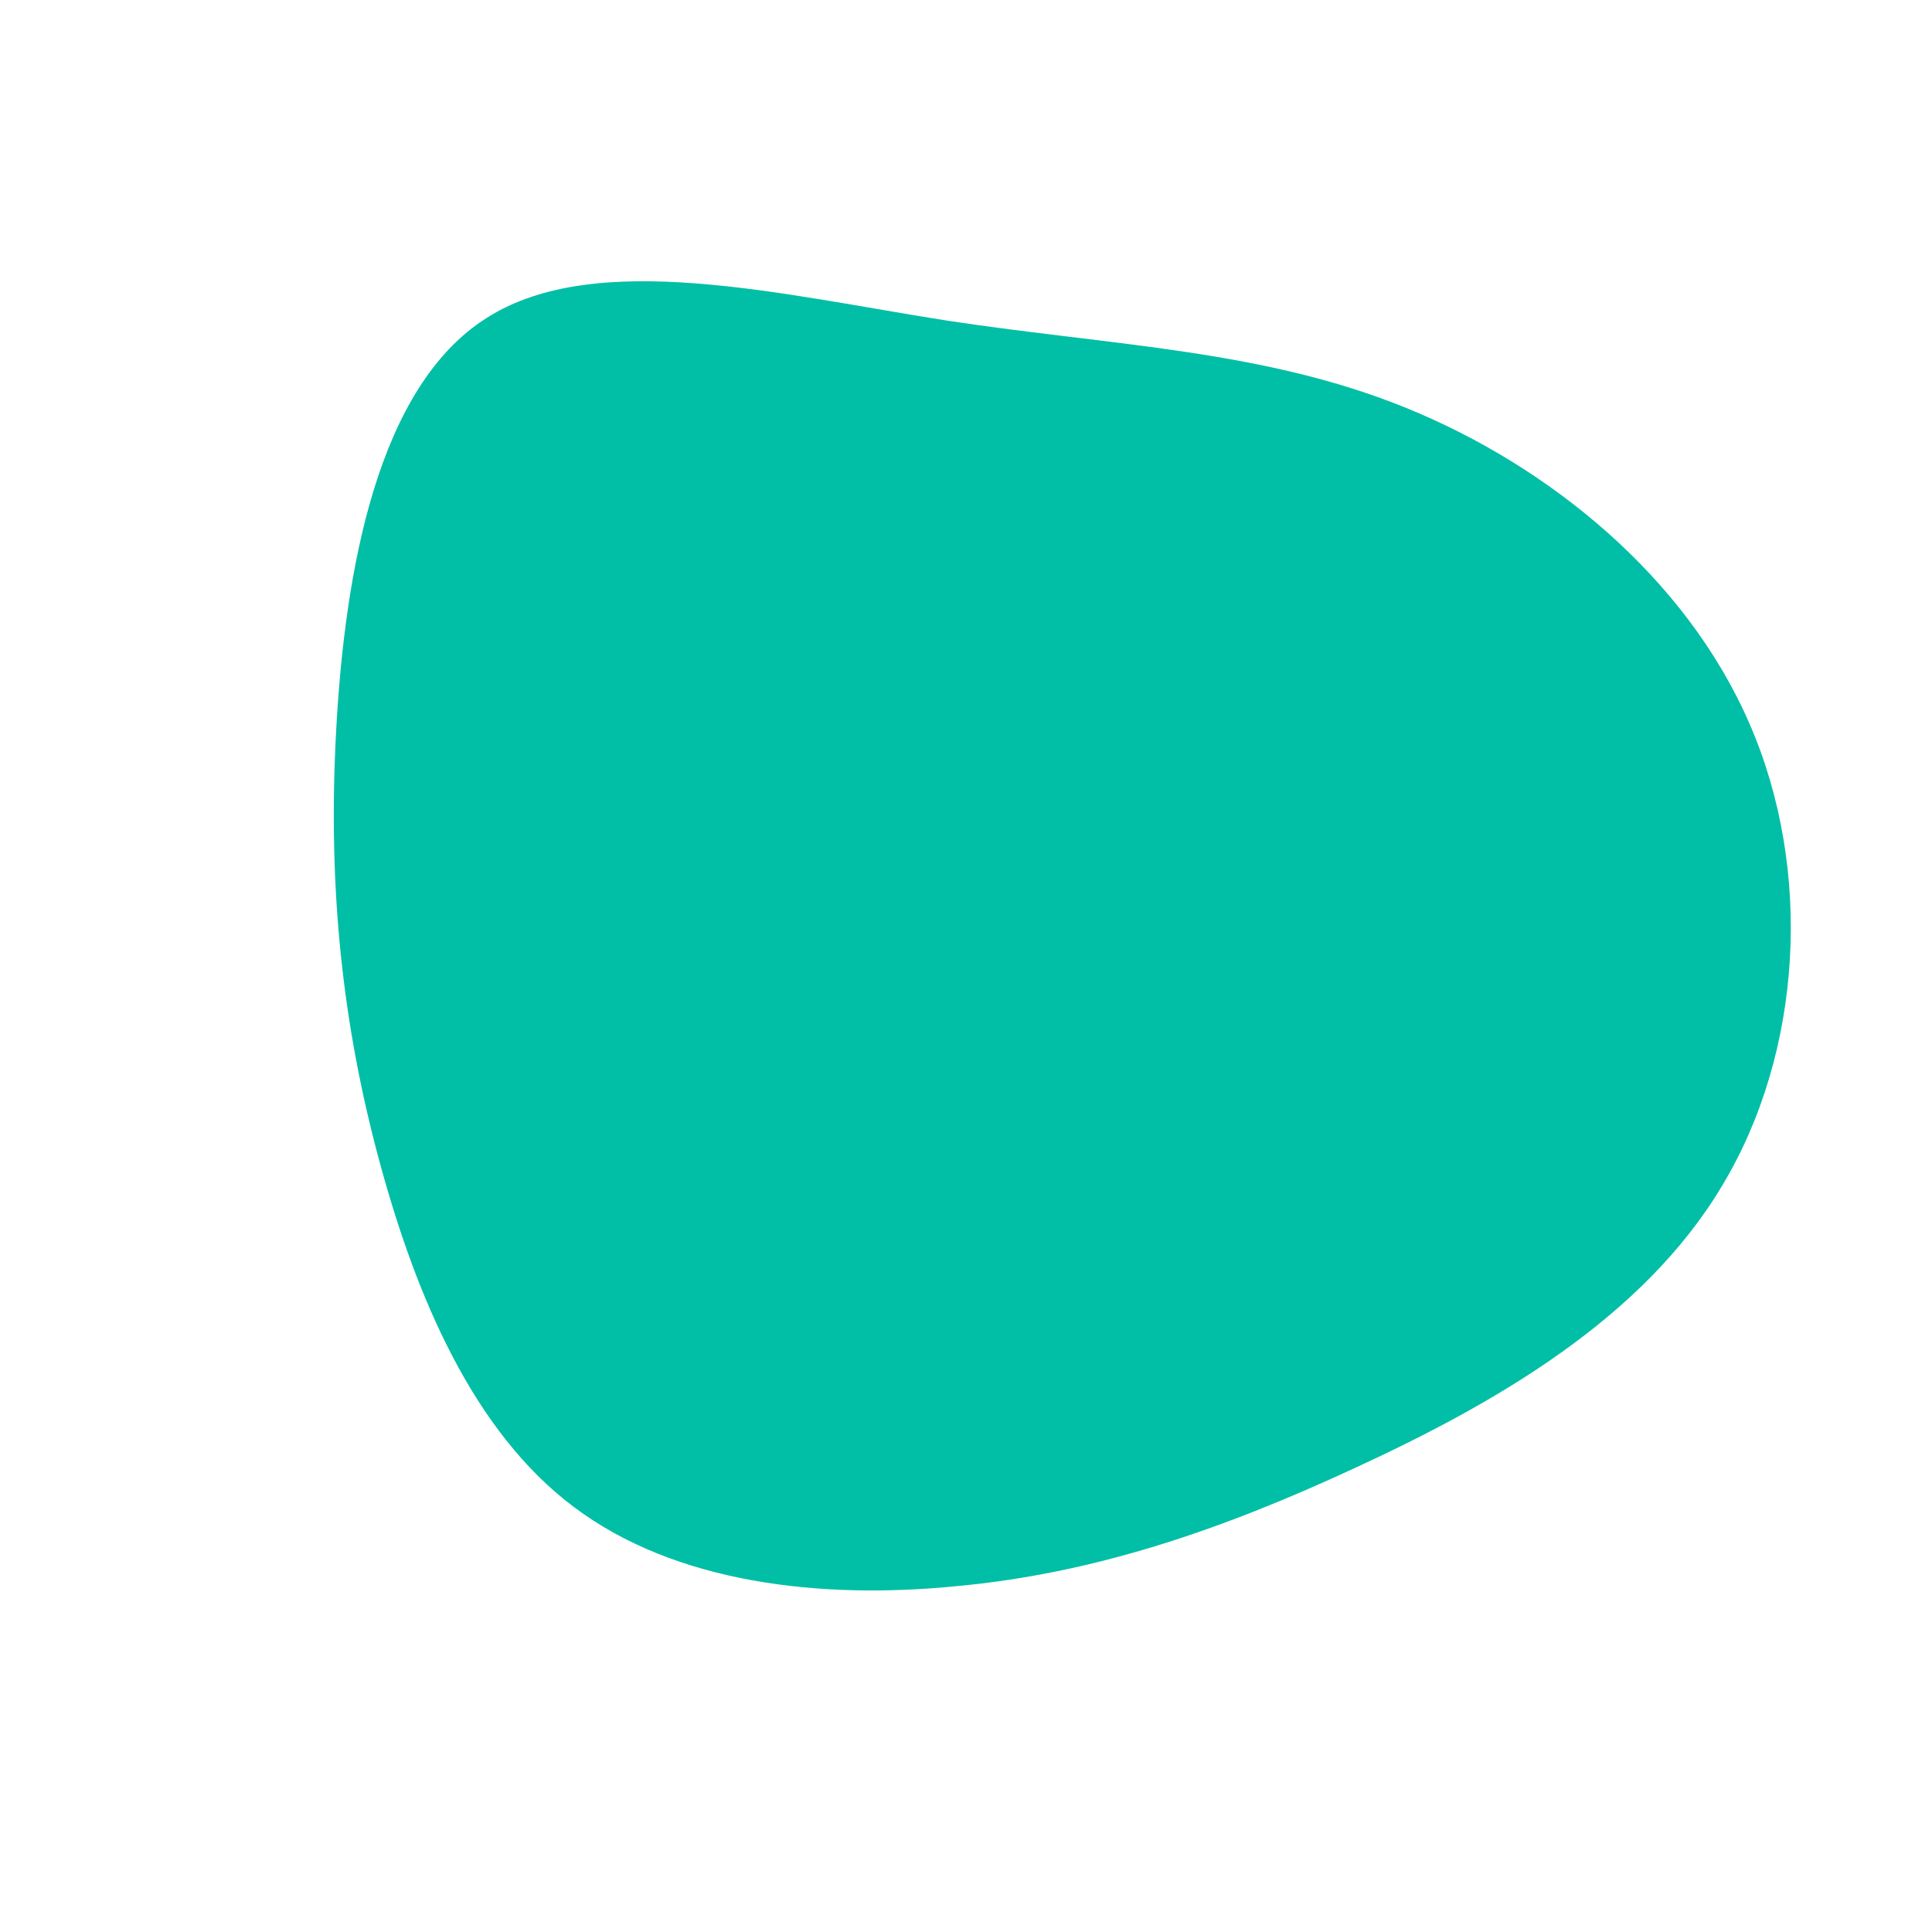
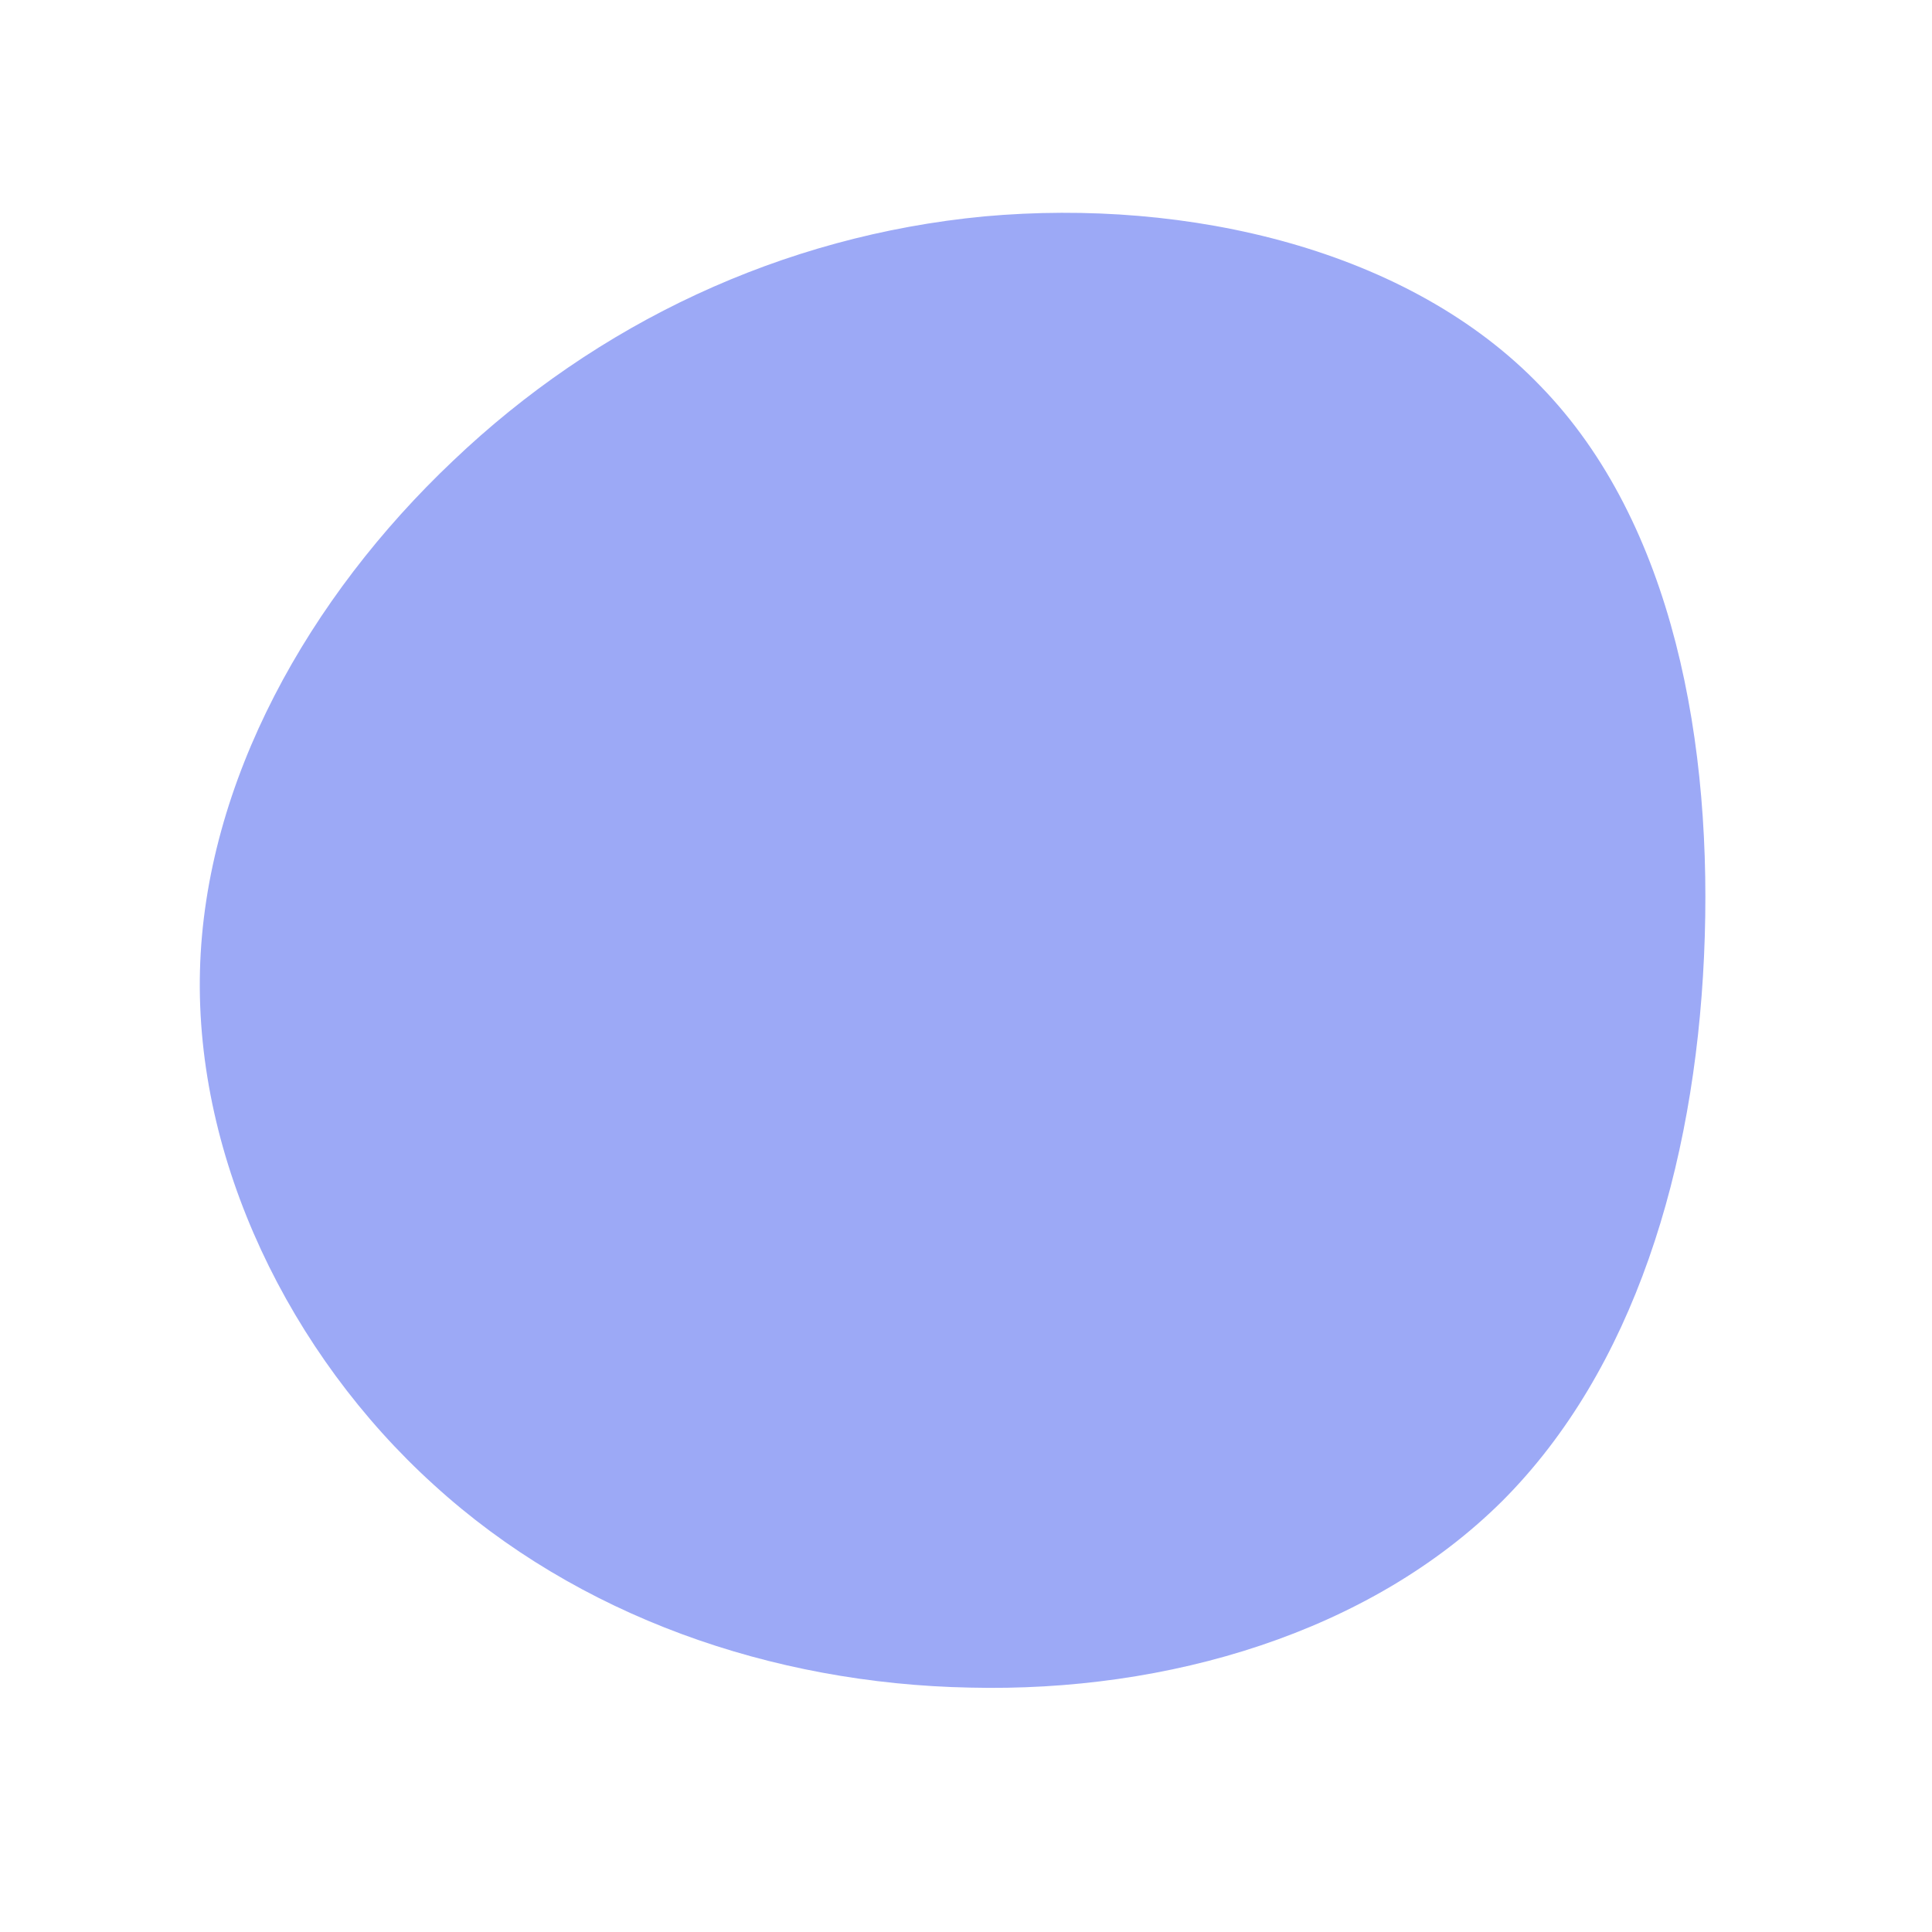
<svg xmlns="http://www.w3.org/2000/svg" viewBox="0 0 200 200">
-   <path fill="#00BFA6" d="M45.5,-57.8C60.3,-51.8,74.5,-40.3,81.1,-25.1C87.7,-10,86.6,8.9,78.3,22.7C70.1,36.5,54.7,45.3,40.4,51.9C26.2,58.5,13.1,62.9,-1,64.2C-15.1,65.6,-30.1,63.9,-40.6,56C-51,48.2,-56.9,34.3,-60.7,20.3C-64.5,6.3,-66.1,-7.9,-65.2,-24.4C-64.3,-41,-60.9,-60,-49.6,-67.1C-38.3,-74.3,-19.1,-69.5,-1.9,-66.8C15.3,-64.2,30.7,-63.8,45.5,-57.8Z" transform="translate(100 100)" />
+   <path fill="#9CA9F6" d="M59.5,-60C73.2,-45.9,77.4,-23,76.4,-1C75.4,20.9,69.1,41.8,55.5,55.4C41.8,69,20.9,75.2,0.4,74.7C-20.1,74.3,-40.2,67.3,-55.1,53.7C-70,40.2,-79.8,20.1,-79.3,0.5C-78.8,-19.1,-68,-38.2,-53.1,-52.3C-38.2,-66.5,-19.1,-75.6,1.9,-77.6C23,-79.5,45.9,-74.2,59.5,-60Z" transform="translate(100 100)" />
</svg>
